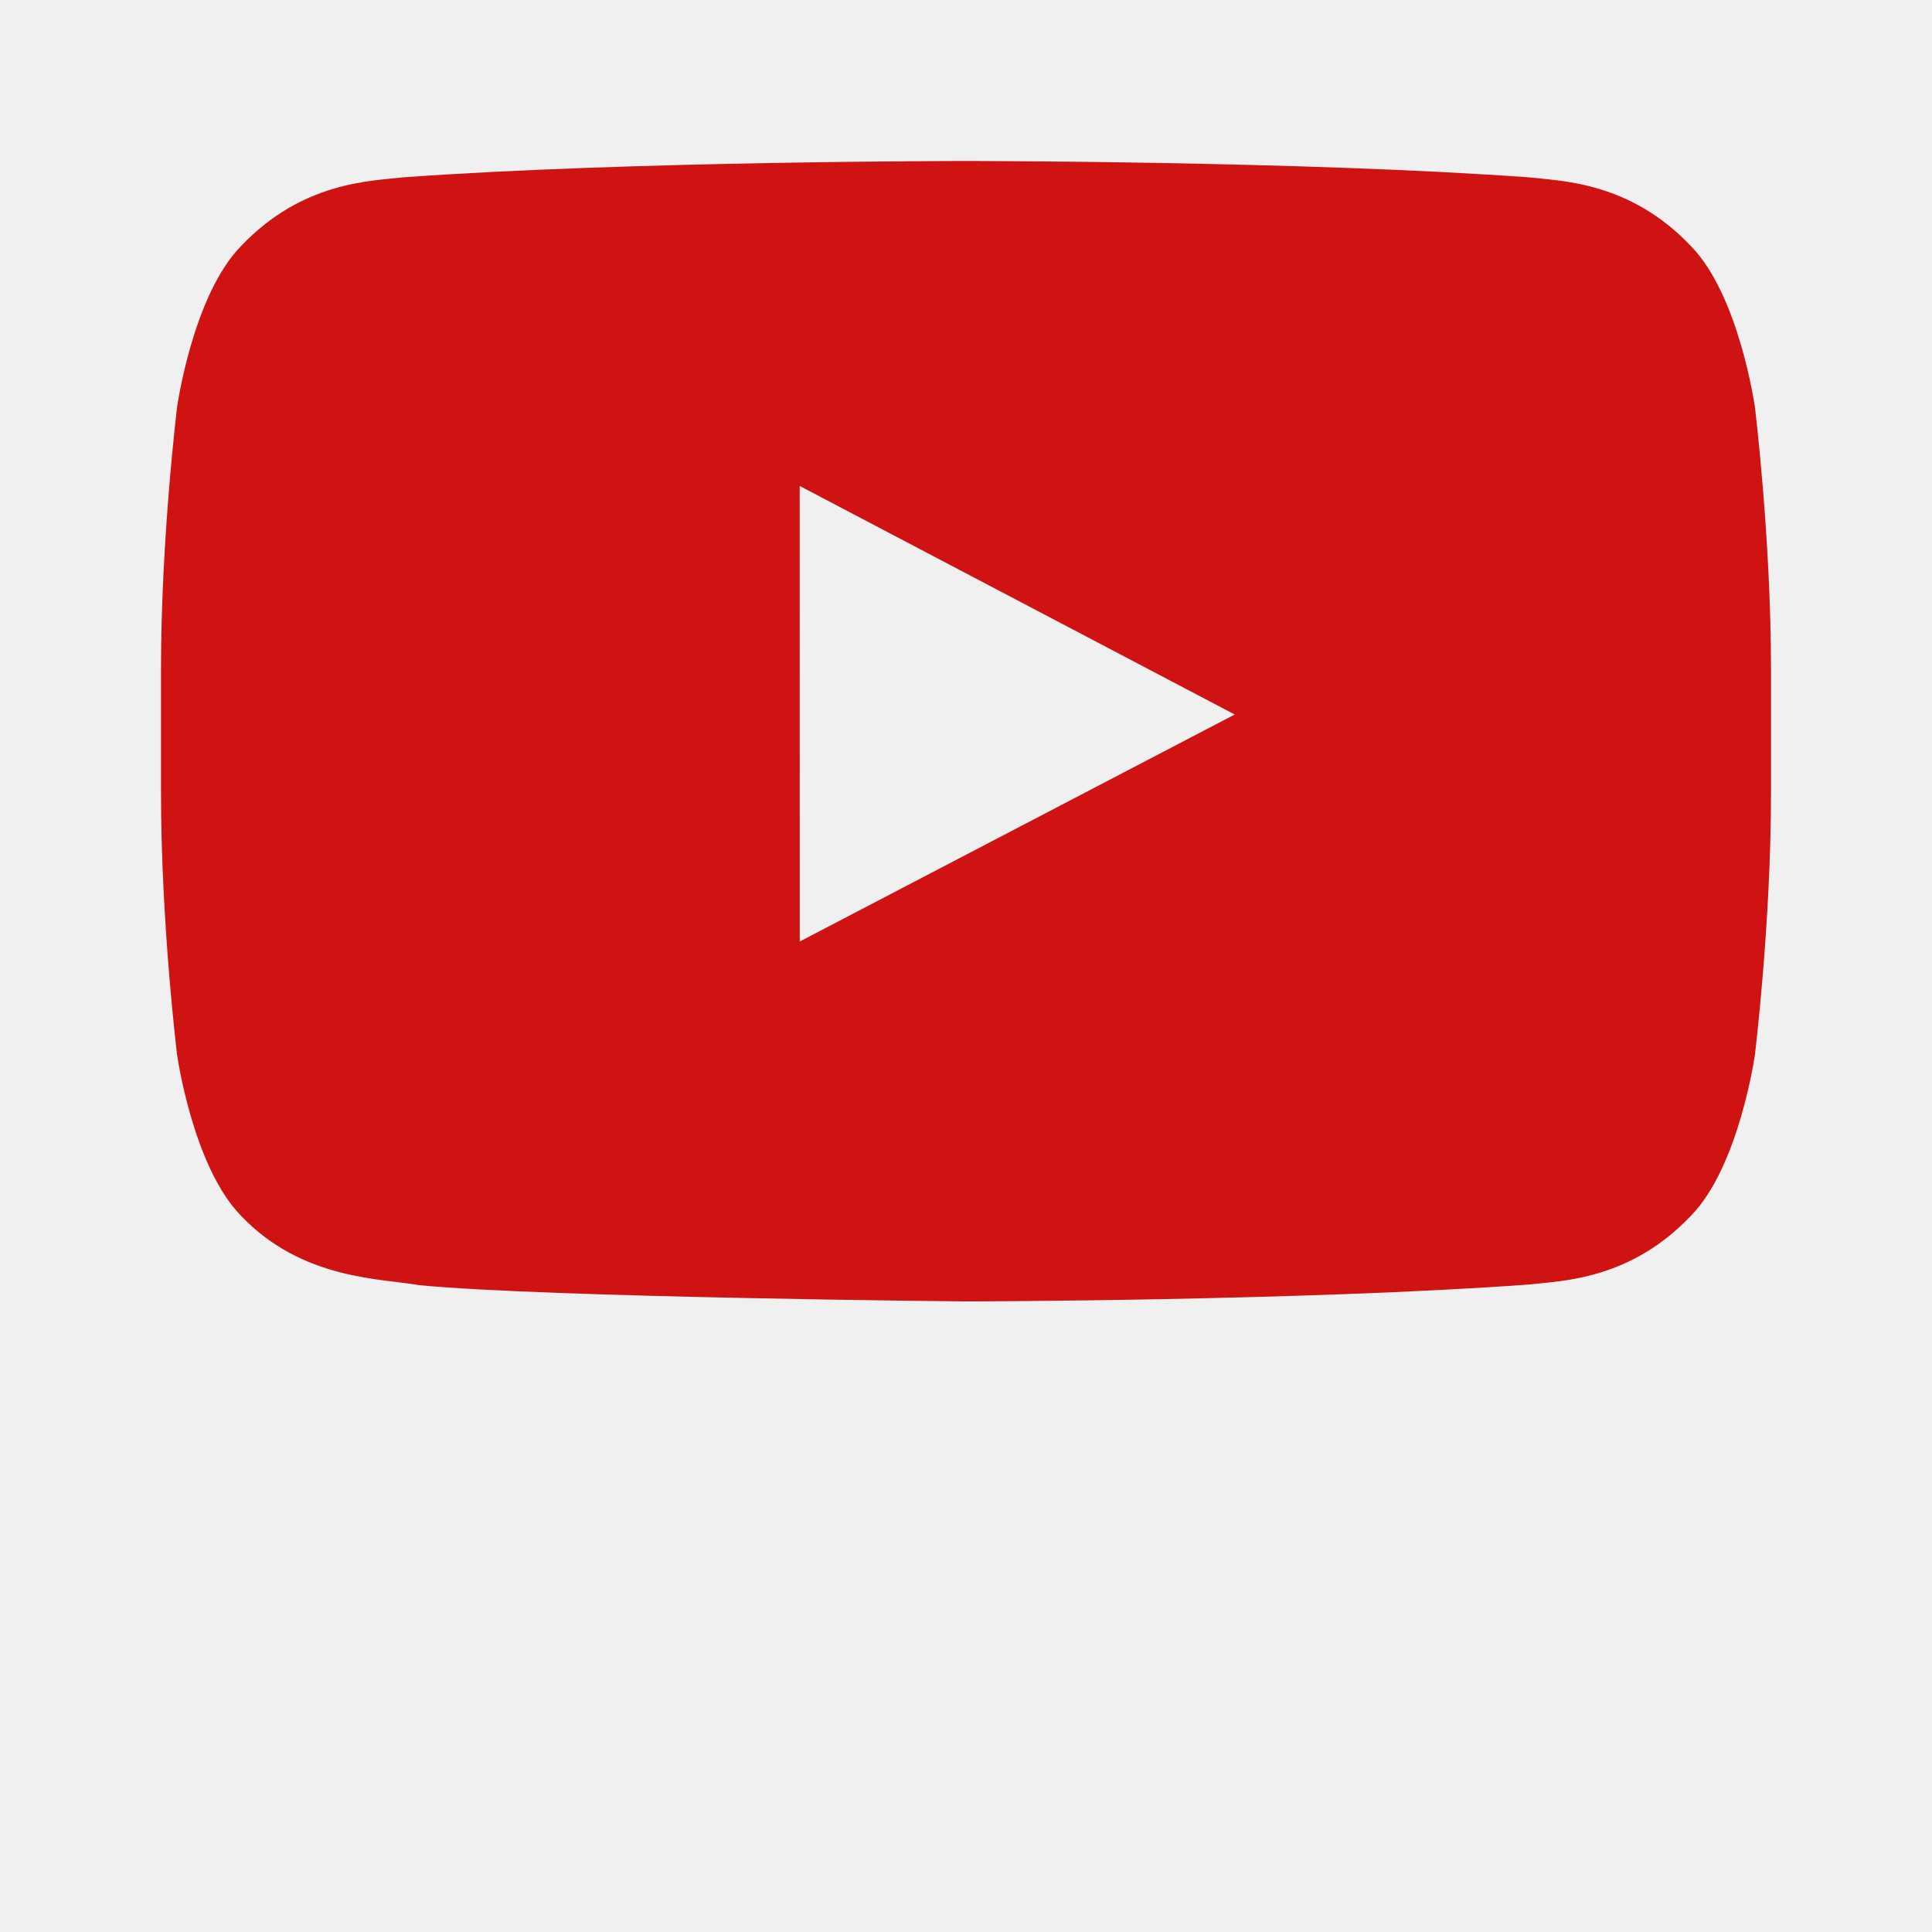
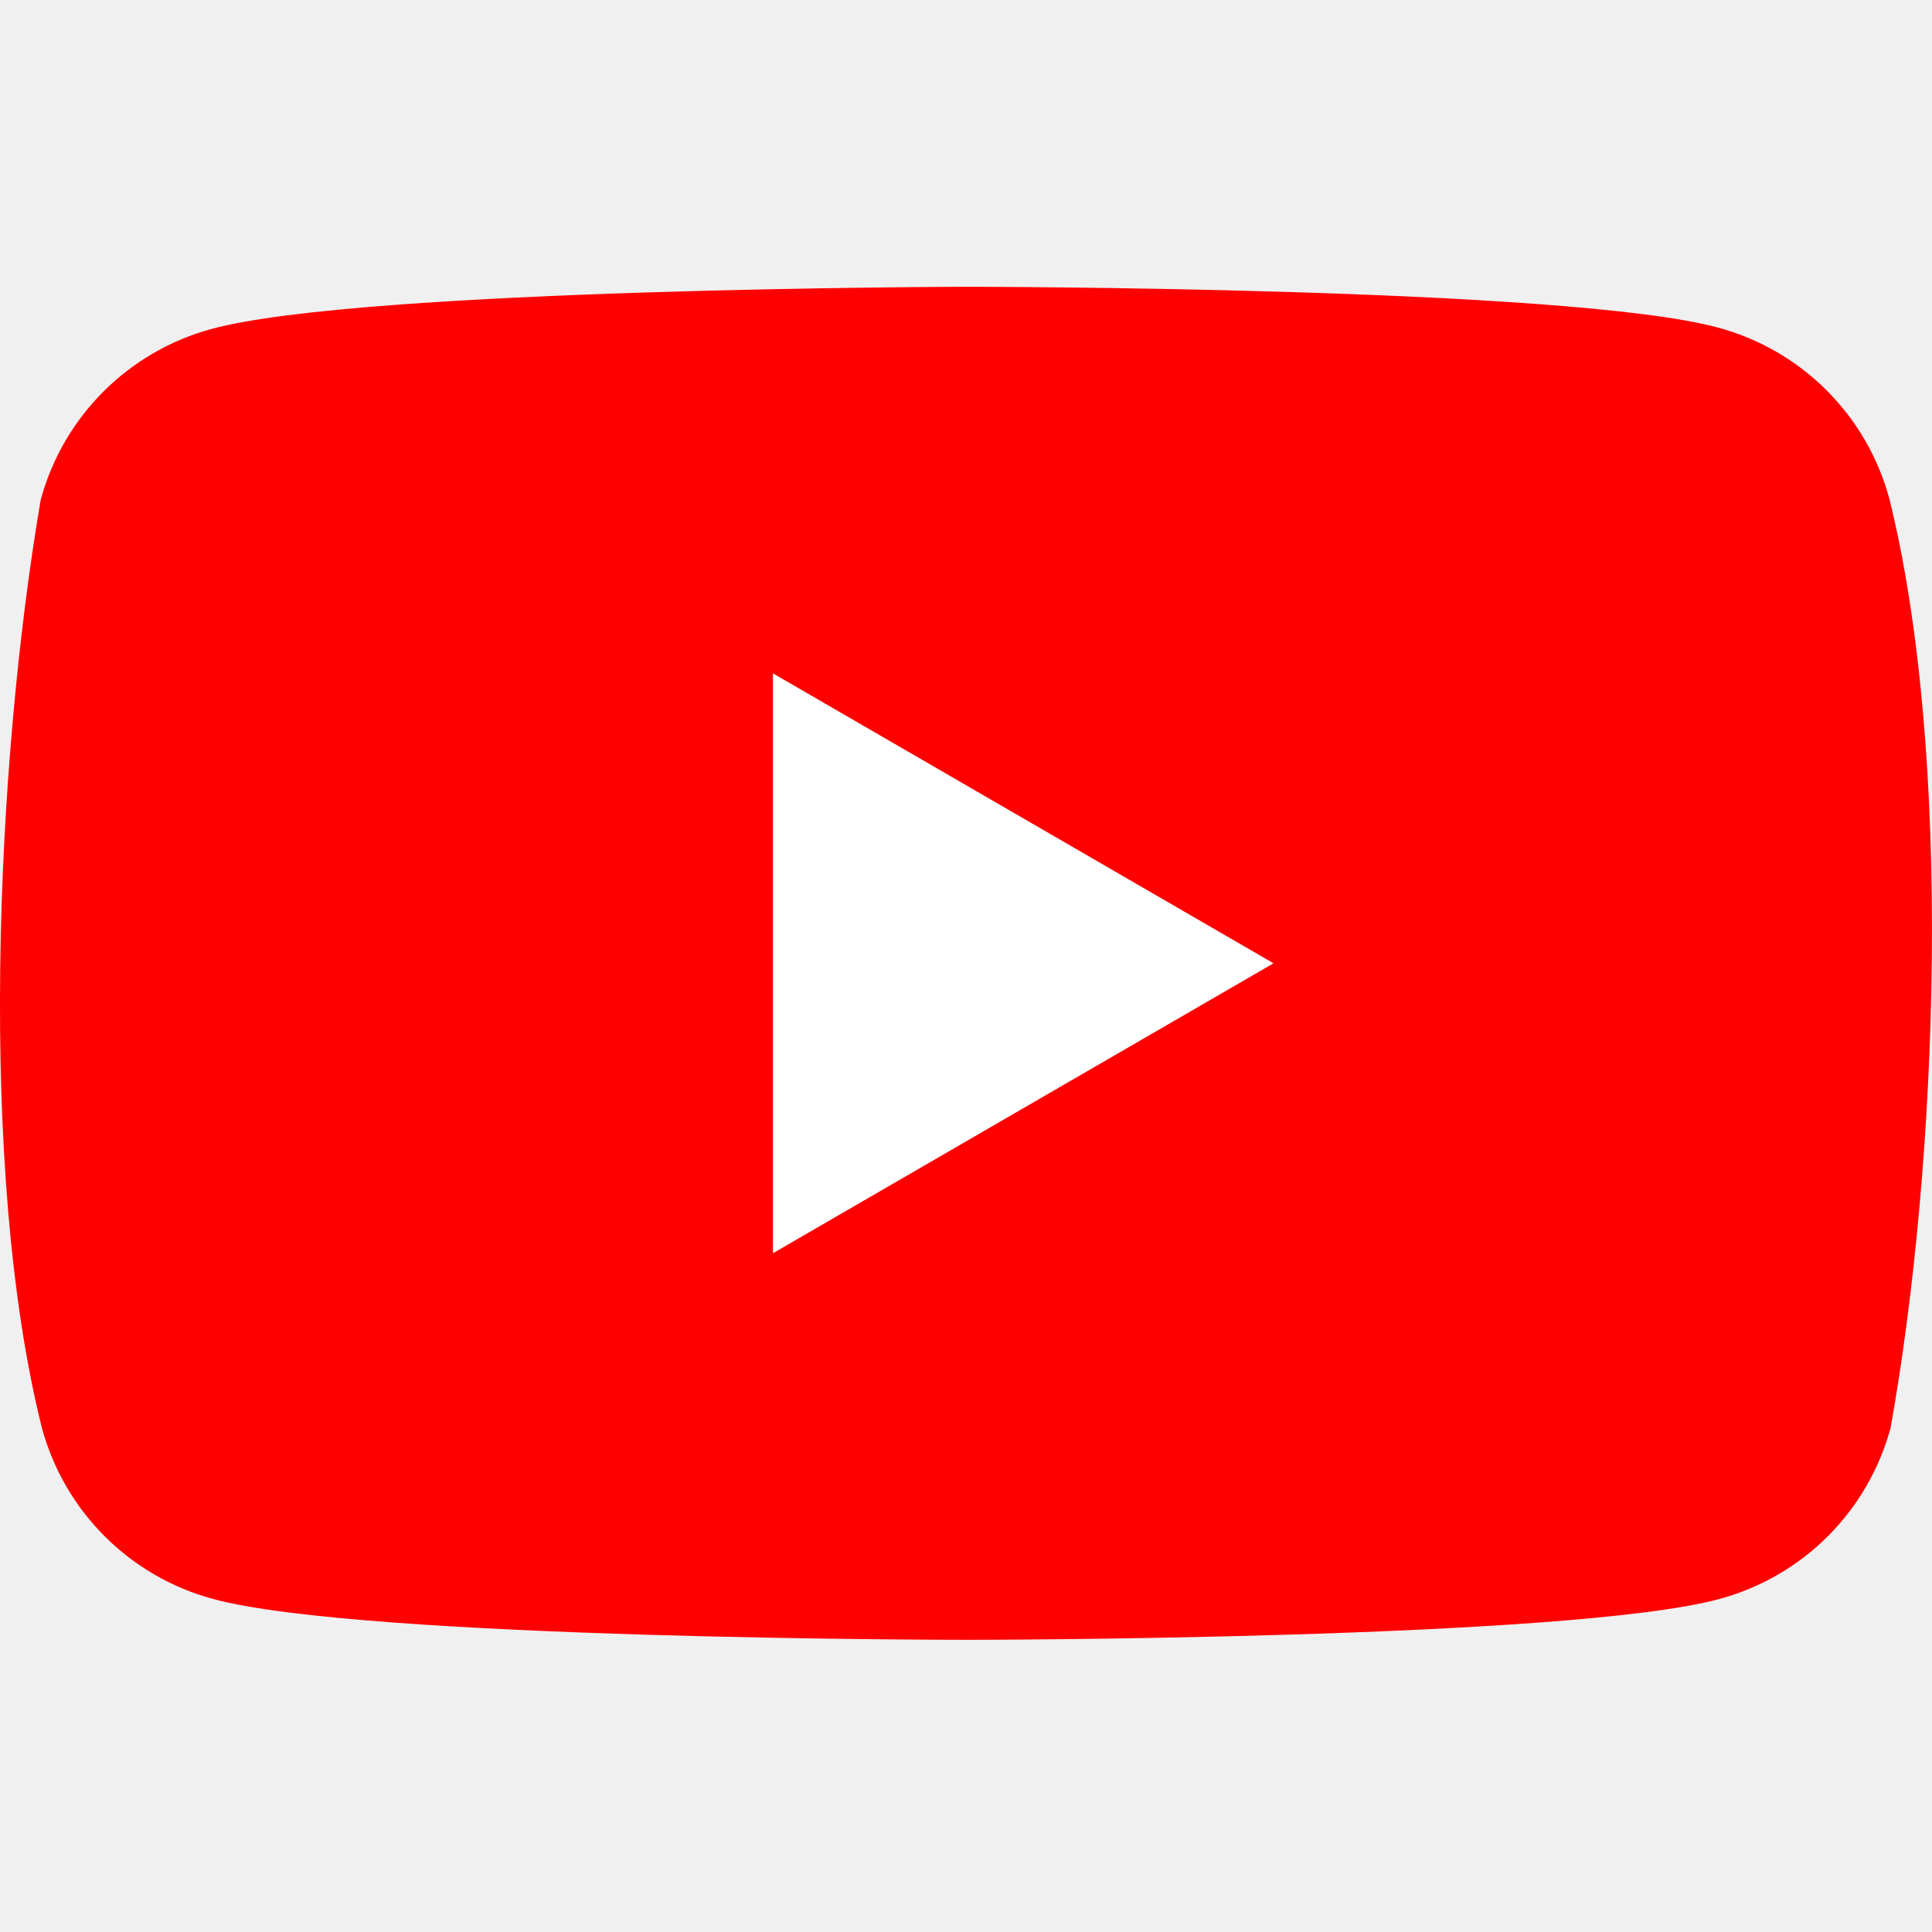
- <svg xmlns="http://www.w3.org/2000/svg" width="64px" height="64px" viewBox="-4.8 -4.8 57.60 57.60" version="1.1" fill="#000000">
+ <svg xmlns="http://www.w3.org/2000/svg" viewBox="0 -38 256 256" version="1.1" preserveAspectRatio="xMidYMid" fill="#000000">
  <g id="SVGRepo_bgCarrier" stroke-width="0" />
  <g id="SVGRepo_tracerCarrier" stroke-linecap="round" stroke-linejoin="round" />
  <g id="SVGRepo_iconCarrier">
-     <defs> </defs>
-     <g id="Icons" stroke="none" stroke-width="1" fill="none" fill-rule="evenodd">
-       <g id="Color-" transform="translate(-200, -368)" fill="#CE1312">
-         <path d="M219.044,391.27 L219.042,377.688 L232.012,384.502 L219.044,391.27 Z M247.52,375.334 C247.52,375.334 247.05,372.003 245.612,370.536 C243.786,368.61 241.74,368.601 240.803,368.489 C234.086,368 224.011,368 224.011,368 L223.989,368 C223.989,368 213.914,368 207.197,368.489 C206.258,368.601 204.214,368.61 202.387,370.536 C200.948,372.003 200.48,375.334 200.48,375.334 C200.48,375.334 200,379.247 200,383.158 L200,386.826 C200,390.738 200.48,394.649 200.48,394.649 C200.48,394.649 200.948,397.98 202.387,399.447 C204.214,401.373 206.612,401.313 207.68,401.514 C211.52,401.885 224,402 224,402 C224,402 234.086,401.985 240.803,401.495 C241.74,401.382 243.786,401.373 245.612,399.447 C247.05,397.98 247.52,394.649 247.52,394.649 C247.52,394.649 248,390.738 248,386.826 L248,383.158 C248,379.247 247.52,375.334 247.52,375.334 L247.52,375.334 Z" id="Youtube"> </path>
-       </g>
+     <g>
+       <path d="M250.346,28.075 C247.358,17.032 238.732,8.406 227.689,5.418 C207.824,0 127.868,0 127.868,0 C127.868,0 47.913,0.164 28.047,5.582 C17.005,8.57 8.379,17.196 5.39,28.239 C-0.619,63.537 -2.95,117.323 5.555,151.209 C8.543,162.252 17.169,170.878 28.211,173.866 C48.077,179.284 128.033,179.284 128.033,179.284 C128.033,179.284 207.988,179.284 227.854,173.866 C238.896,170.878 247.522,162.252 250.51,151.209 C256.848,115.861 258.801,62.109 250.346,28.075 Z" fill="#FF0000"> </path>
+       <polygon fill="#FFFFFF" points="102.421 128.06 168.749 89.642 102.421 51.224"> </polygon>
    </g>
  </g>
</svg>
